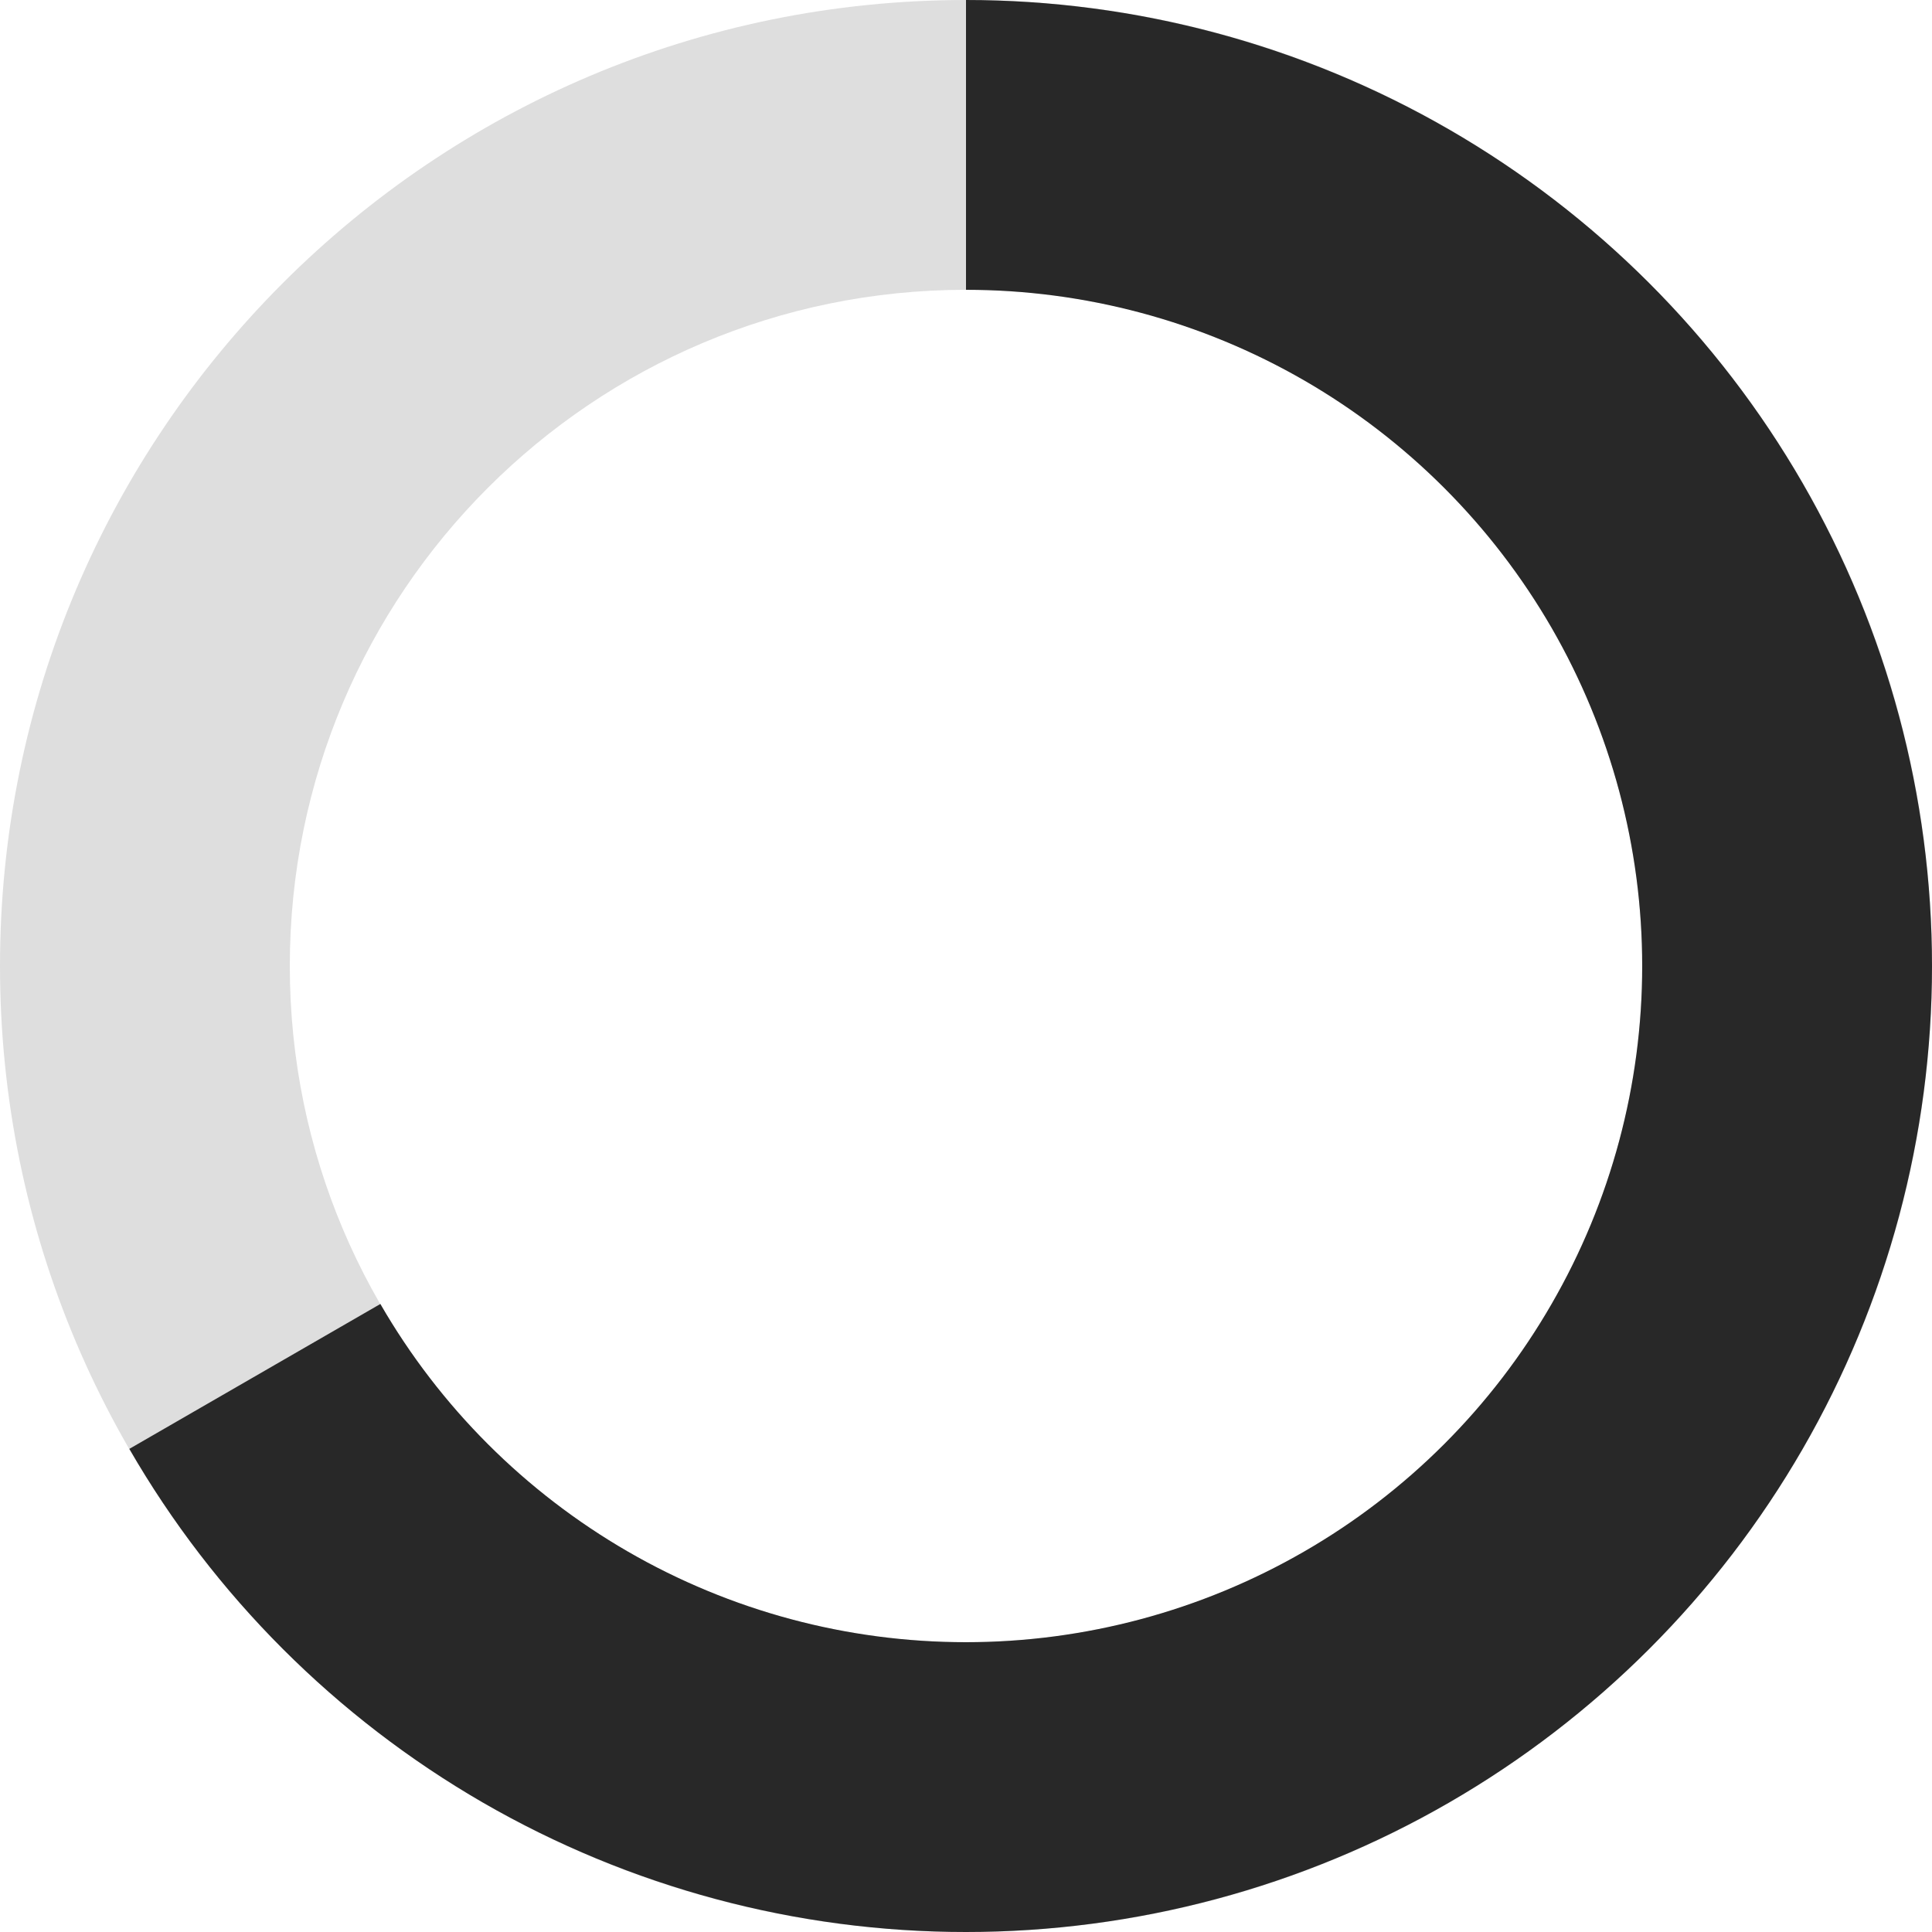
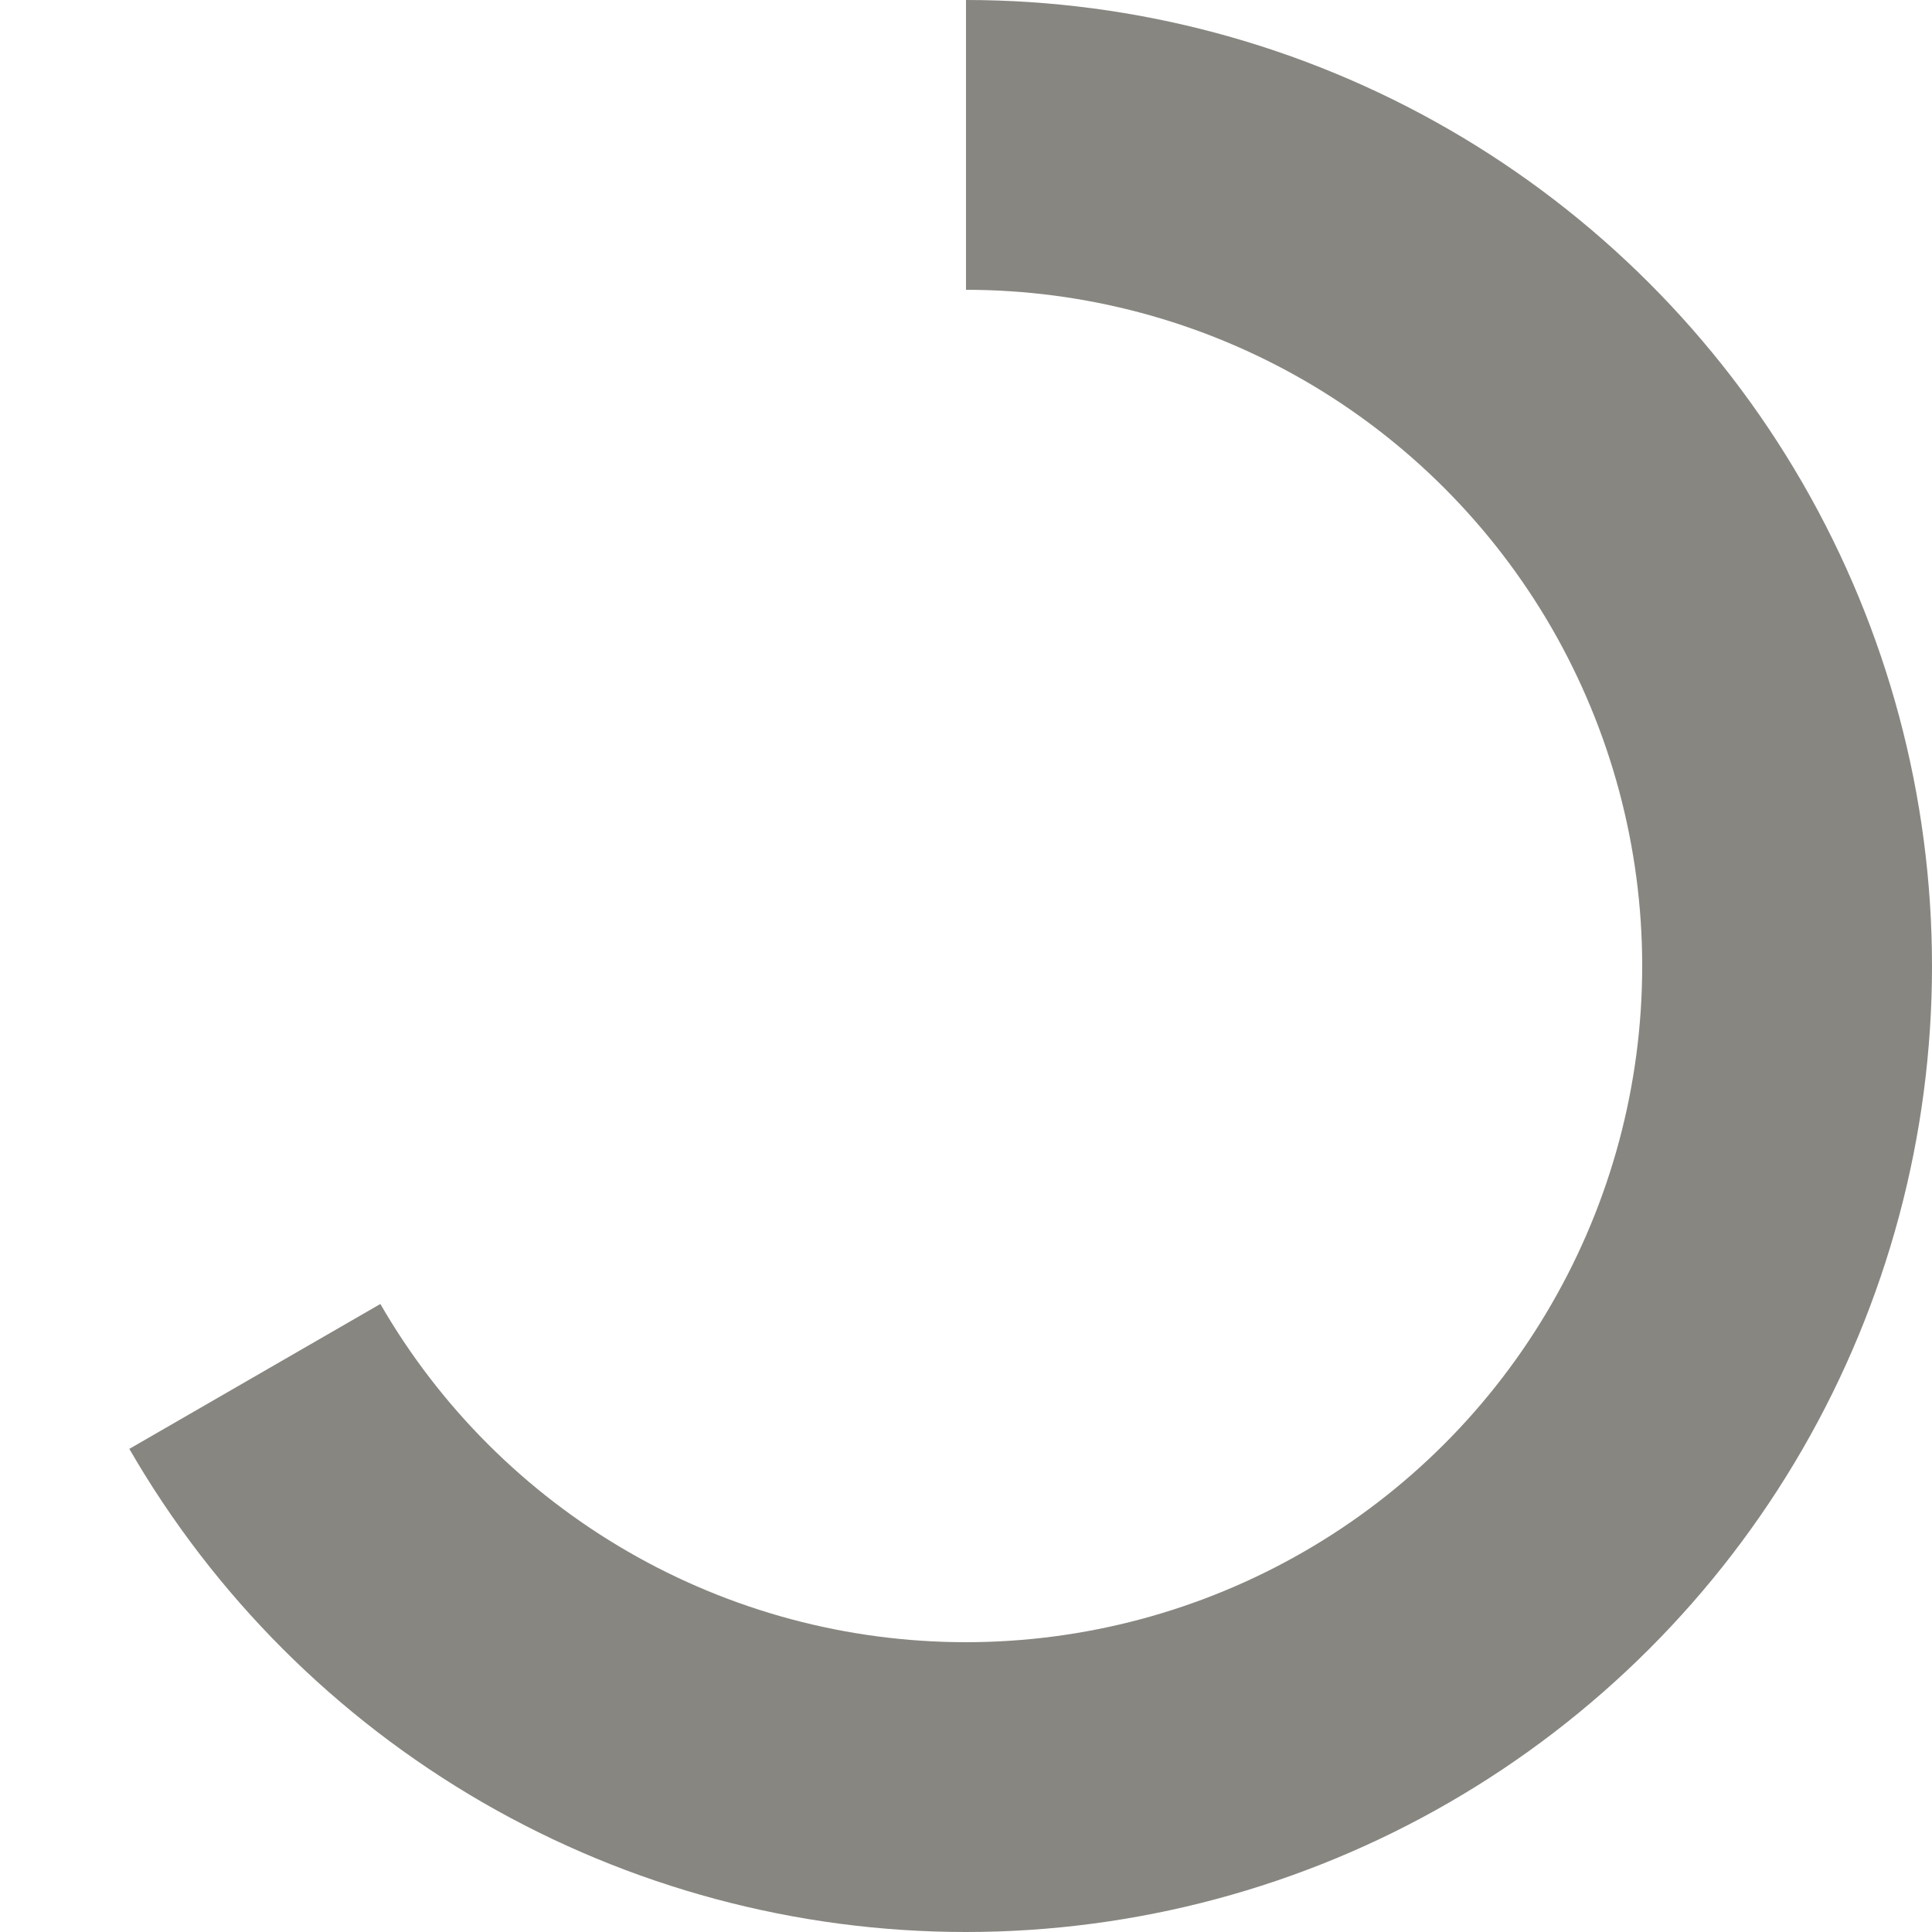
<svg xmlns="http://www.w3.org/2000/svg" width="16" height="16" viewBox="0 0 16 16" fill="none">
-   <path d="M16 8C16 12.418 12.418 16 8 16C3.582 16 0 12.418 0 8C0 3.582 3.582 0 8 0C12.418 0 16 3.582 16 8ZM2.4 8C2.4 11.093 4.907 13.6 8 13.6C11.093 13.6 13.6 11.093 13.6 8C13.6 4.907 11.093 2.4 8 2.4C4.907 2.4 2.4 4.907 2.4 8Z" fill="#DEDEDE" />
-   <path d="M8 0C9.404 1.67469e-08 10.784 0.37 12 1.072C13.216 1.774 14.226 2.784 14.928 4C15.63 5.217 16 6.596 16 8.001C16 9.405 15.63 10.785 14.928 12.001C14.226 13.217 13.215 14.227 11.999 14.929C10.783 15.631 9.403 16 7.999 16C6.594 16 5.215 15.63 3.999 14.928C2.783 14.225 1.773 13.215 1.071 11.999L3.15 10.799C3.641 11.65 4.348 12.357 5.199 12.849C6.05 13.341 7.016 13.6 7.999 13.6C8.982 13.6 9.948 13.341 10.799 12.85C11.651 12.359 12.358 11.652 12.849 10.8C13.341 9.949 13.6 8.983 13.6 8C13.6 7.017 13.341 6.052 12.85 5.2C12.358 4.349 11.652 3.642 10.8 3.15C9.949 2.659 8.983 2.4 8 2.4L8 0Z" fill="#282828" />
+   <path d="M8 0C9.404 1.67469e-08 10.784 0.37 12 1.072C13.216 1.774 14.226 2.784 14.928 4C15.63 5.217 16 6.596 16 8.001C16 9.405 15.63 10.785 14.928 12.001C14.226 13.217 13.215 14.227 11.999 14.929C10.783 15.631 9.403 16 7.999 16C6.594 16 5.215 15.63 3.999 14.928C2.783 14.225 1.773 13.215 1.071 11.999L3.15 10.799C3.641 11.65 4.348 12.357 5.199 12.849C6.05 13.341 7.016 13.6 7.999 13.6C8.982 13.6 9.948 13.341 10.799 12.85C11.651 12.359 12.358 11.652 12.849 10.8C13.341 9.949 13.6 8.983 13.6 8C13.6 7.017 13.341 6.052 12.85 5.2C12.358 4.349 11.652 3.642 10.8 3.15C9.949 2.659 8.983 2.4 8 2.4L8 0Z" fill="#878681" />
</svg>
